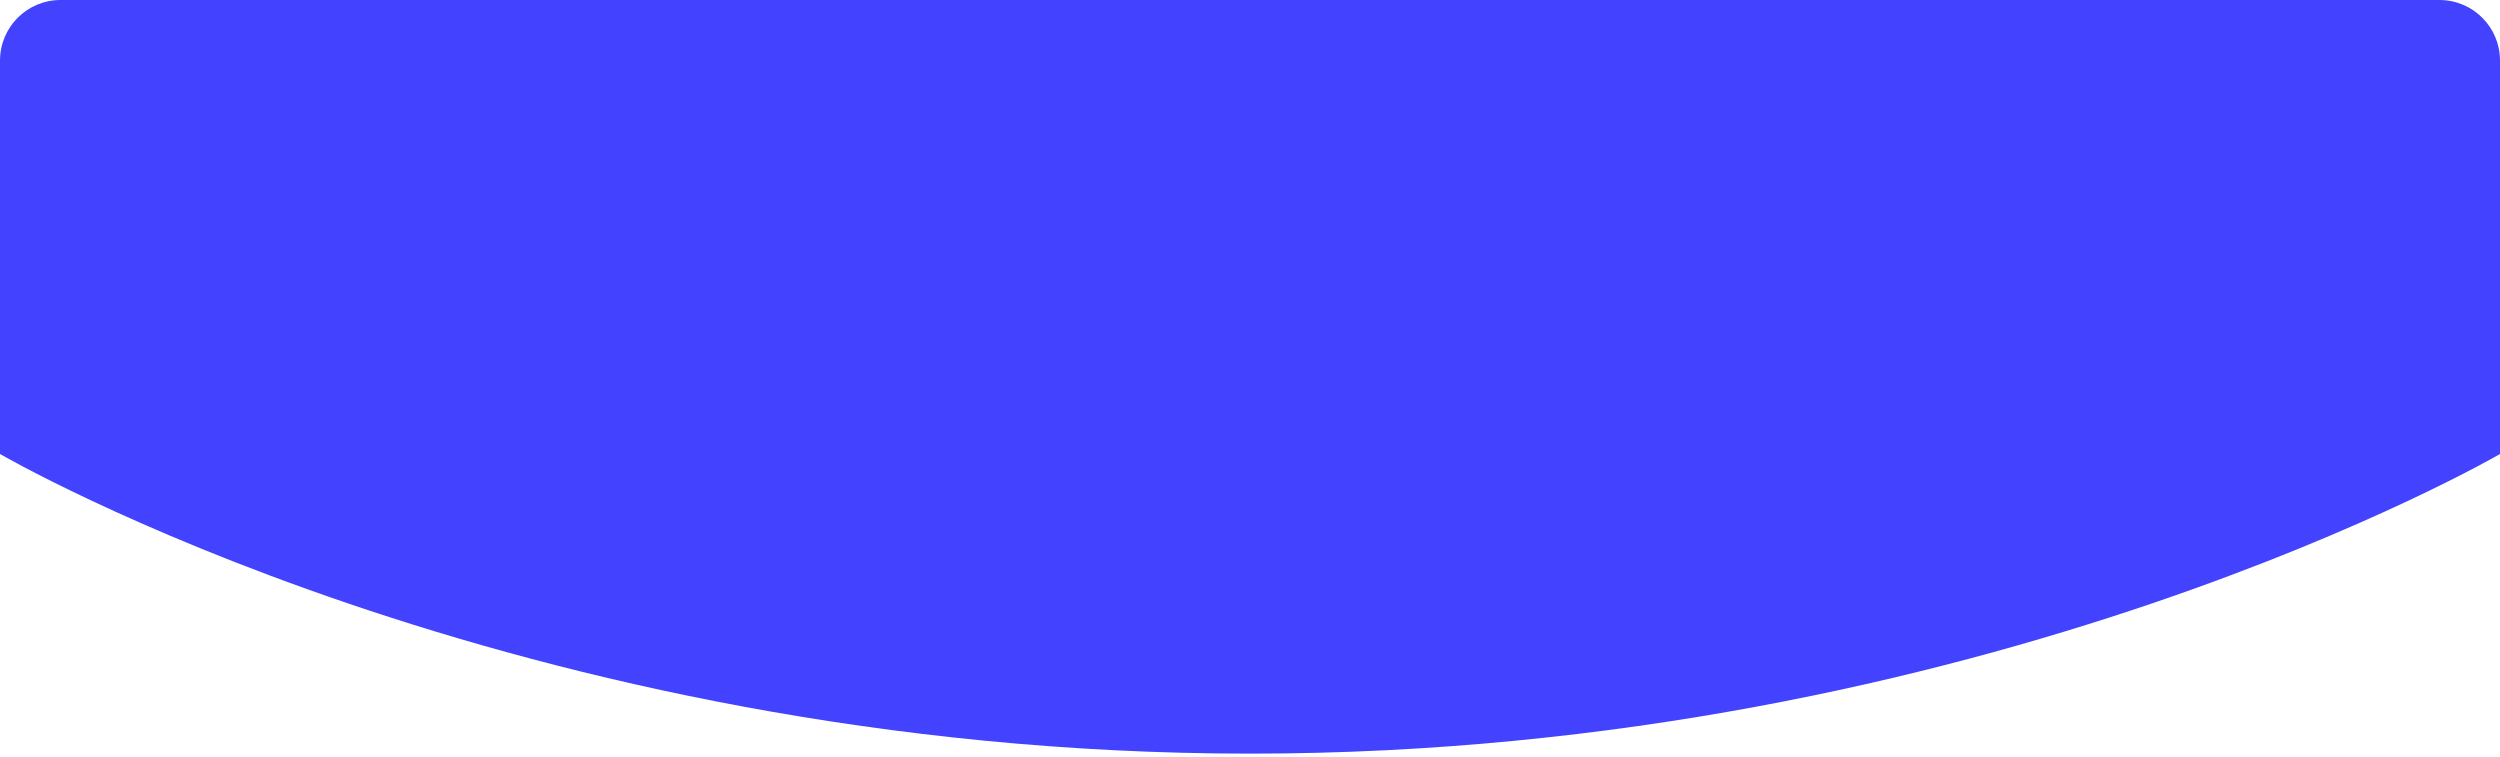
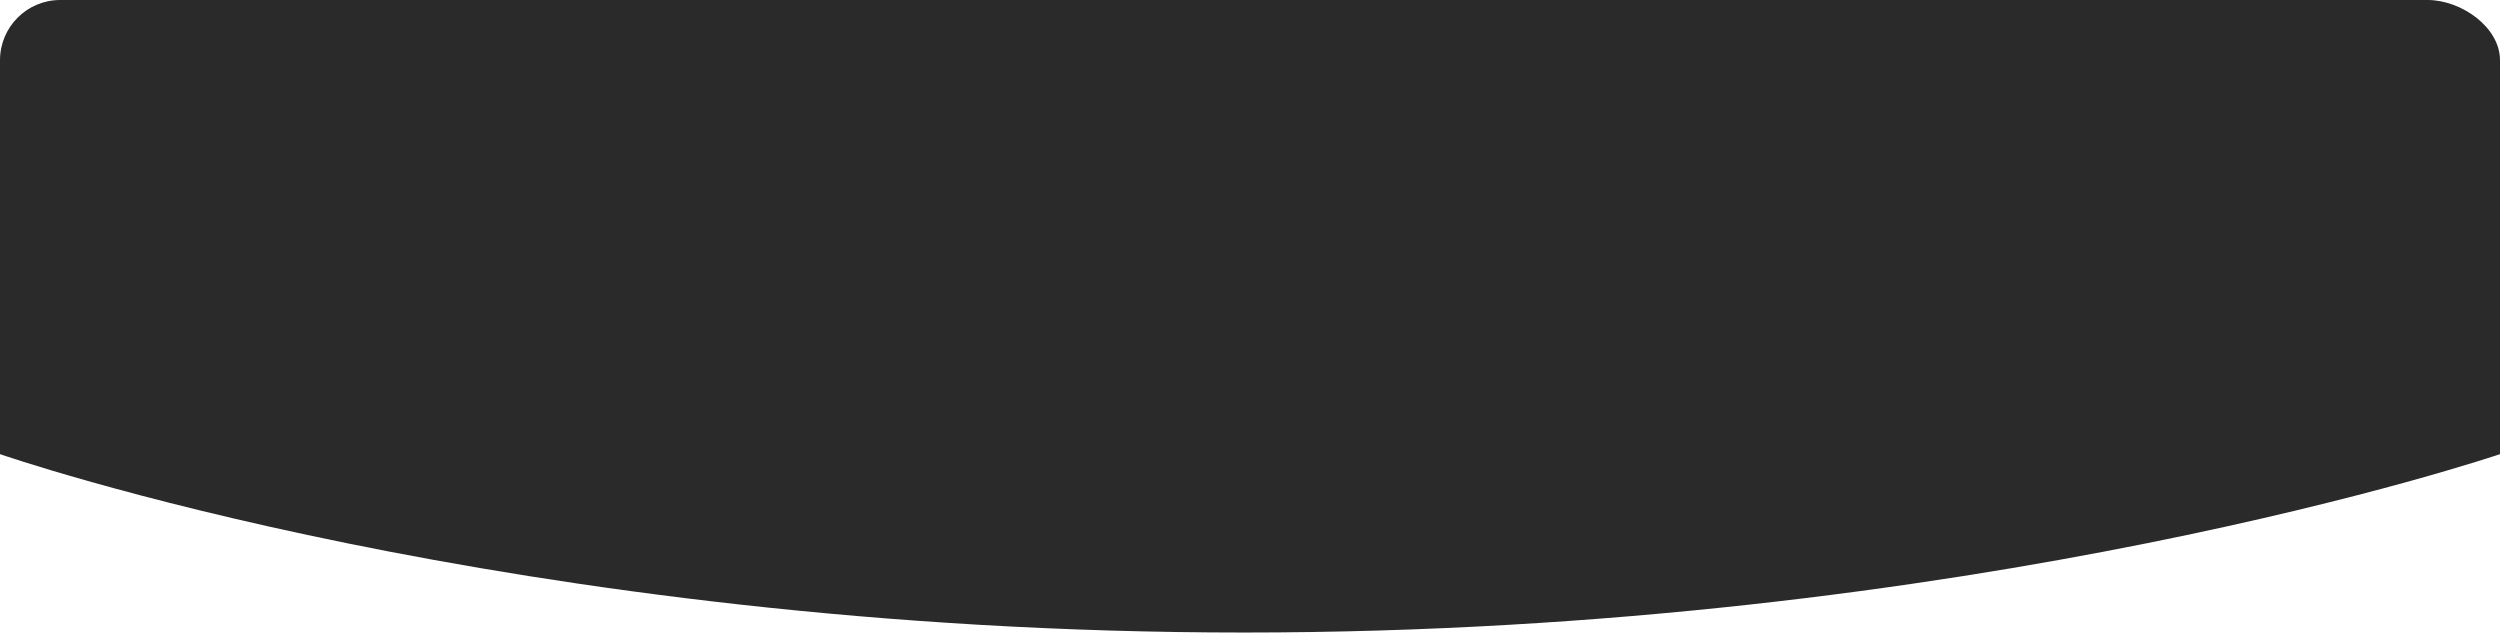
- <svg xmlns="http://www.w3.org/2000/svg" width="413" height="125" viewBox="0 0 413 125" fill="none">
-   <path d="M0 10C0 4.477 4.477 0 10 0H403C408.523 0 413 4.477 413 10V75C413 75 328 124.5 206.5 124.5C85 124.5 0 75 0 75V10Z" fill="#4343FF" />
+ <svg xmlns="http://www.w3.org/2000/svg" viewBox="0 0 415 105" fill="none">
+   <path d="M0 10C0 4.477 4.477 0 10 0H403C408.523 0 415 4.477 415 10V75.386C415 75.386 328 105 206.5 105C85 105 0 75.386 0 75.386V10Z" fill="#2A2A2A" />
</svg>
